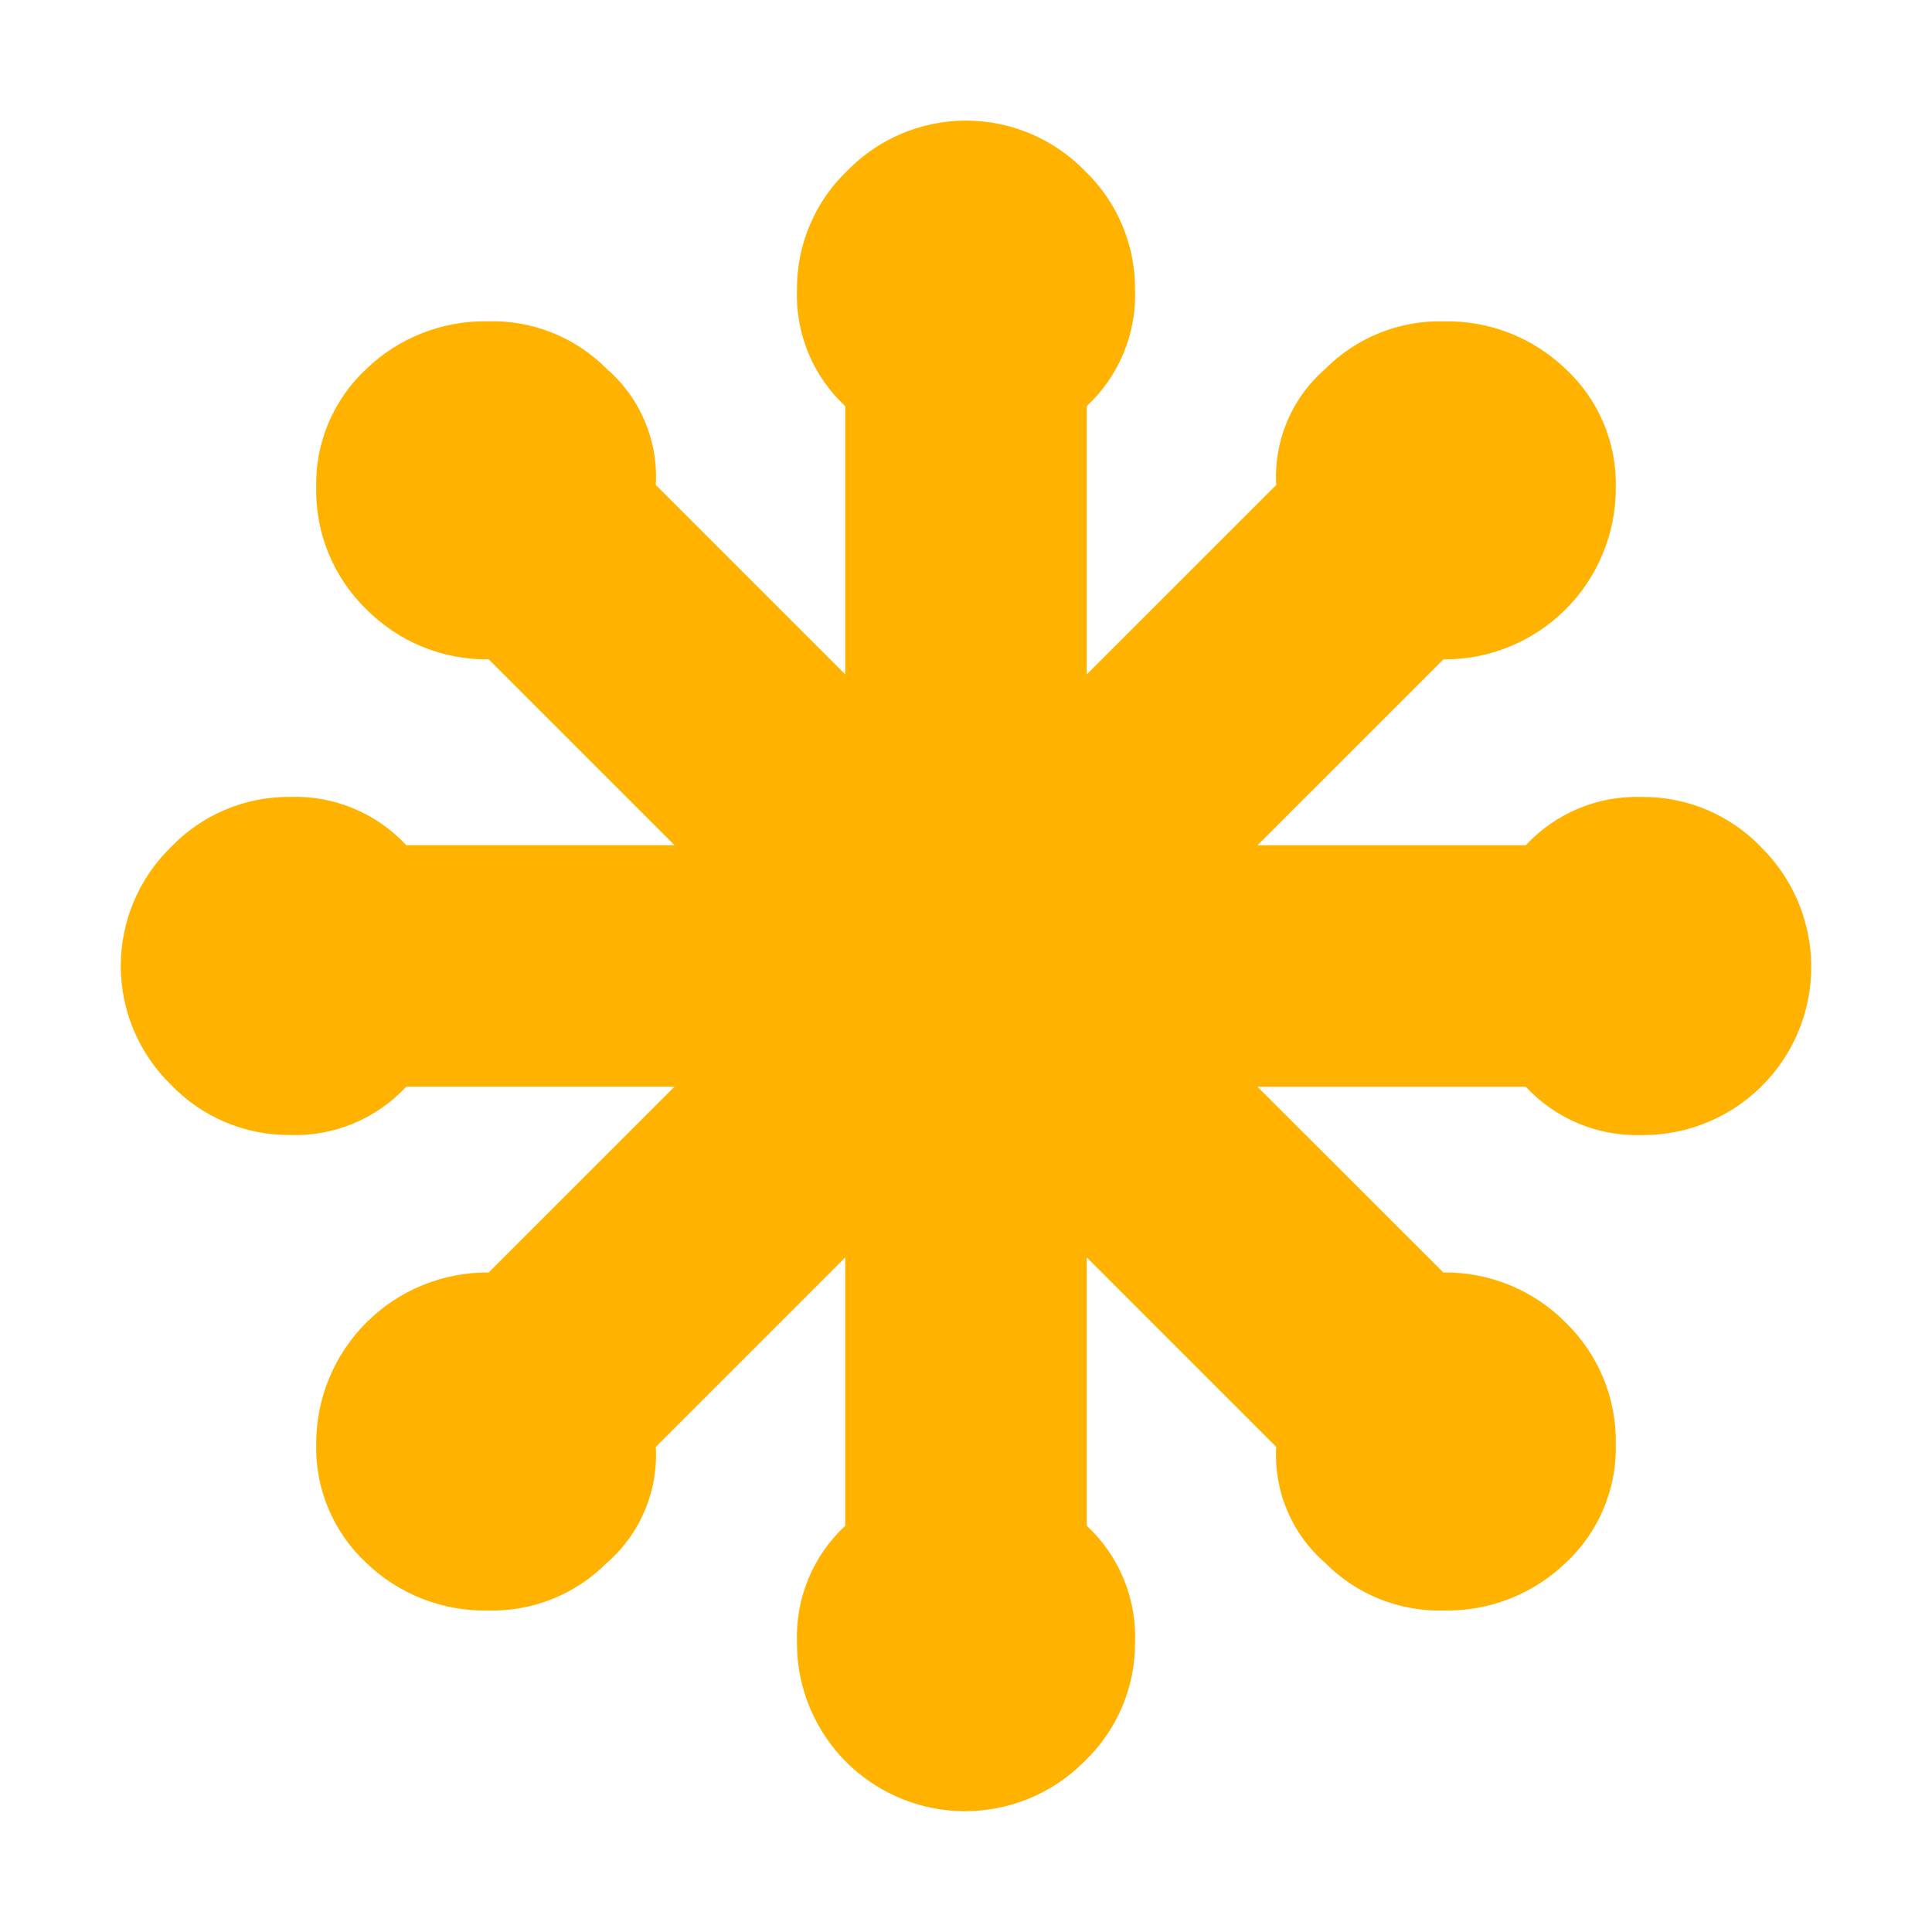
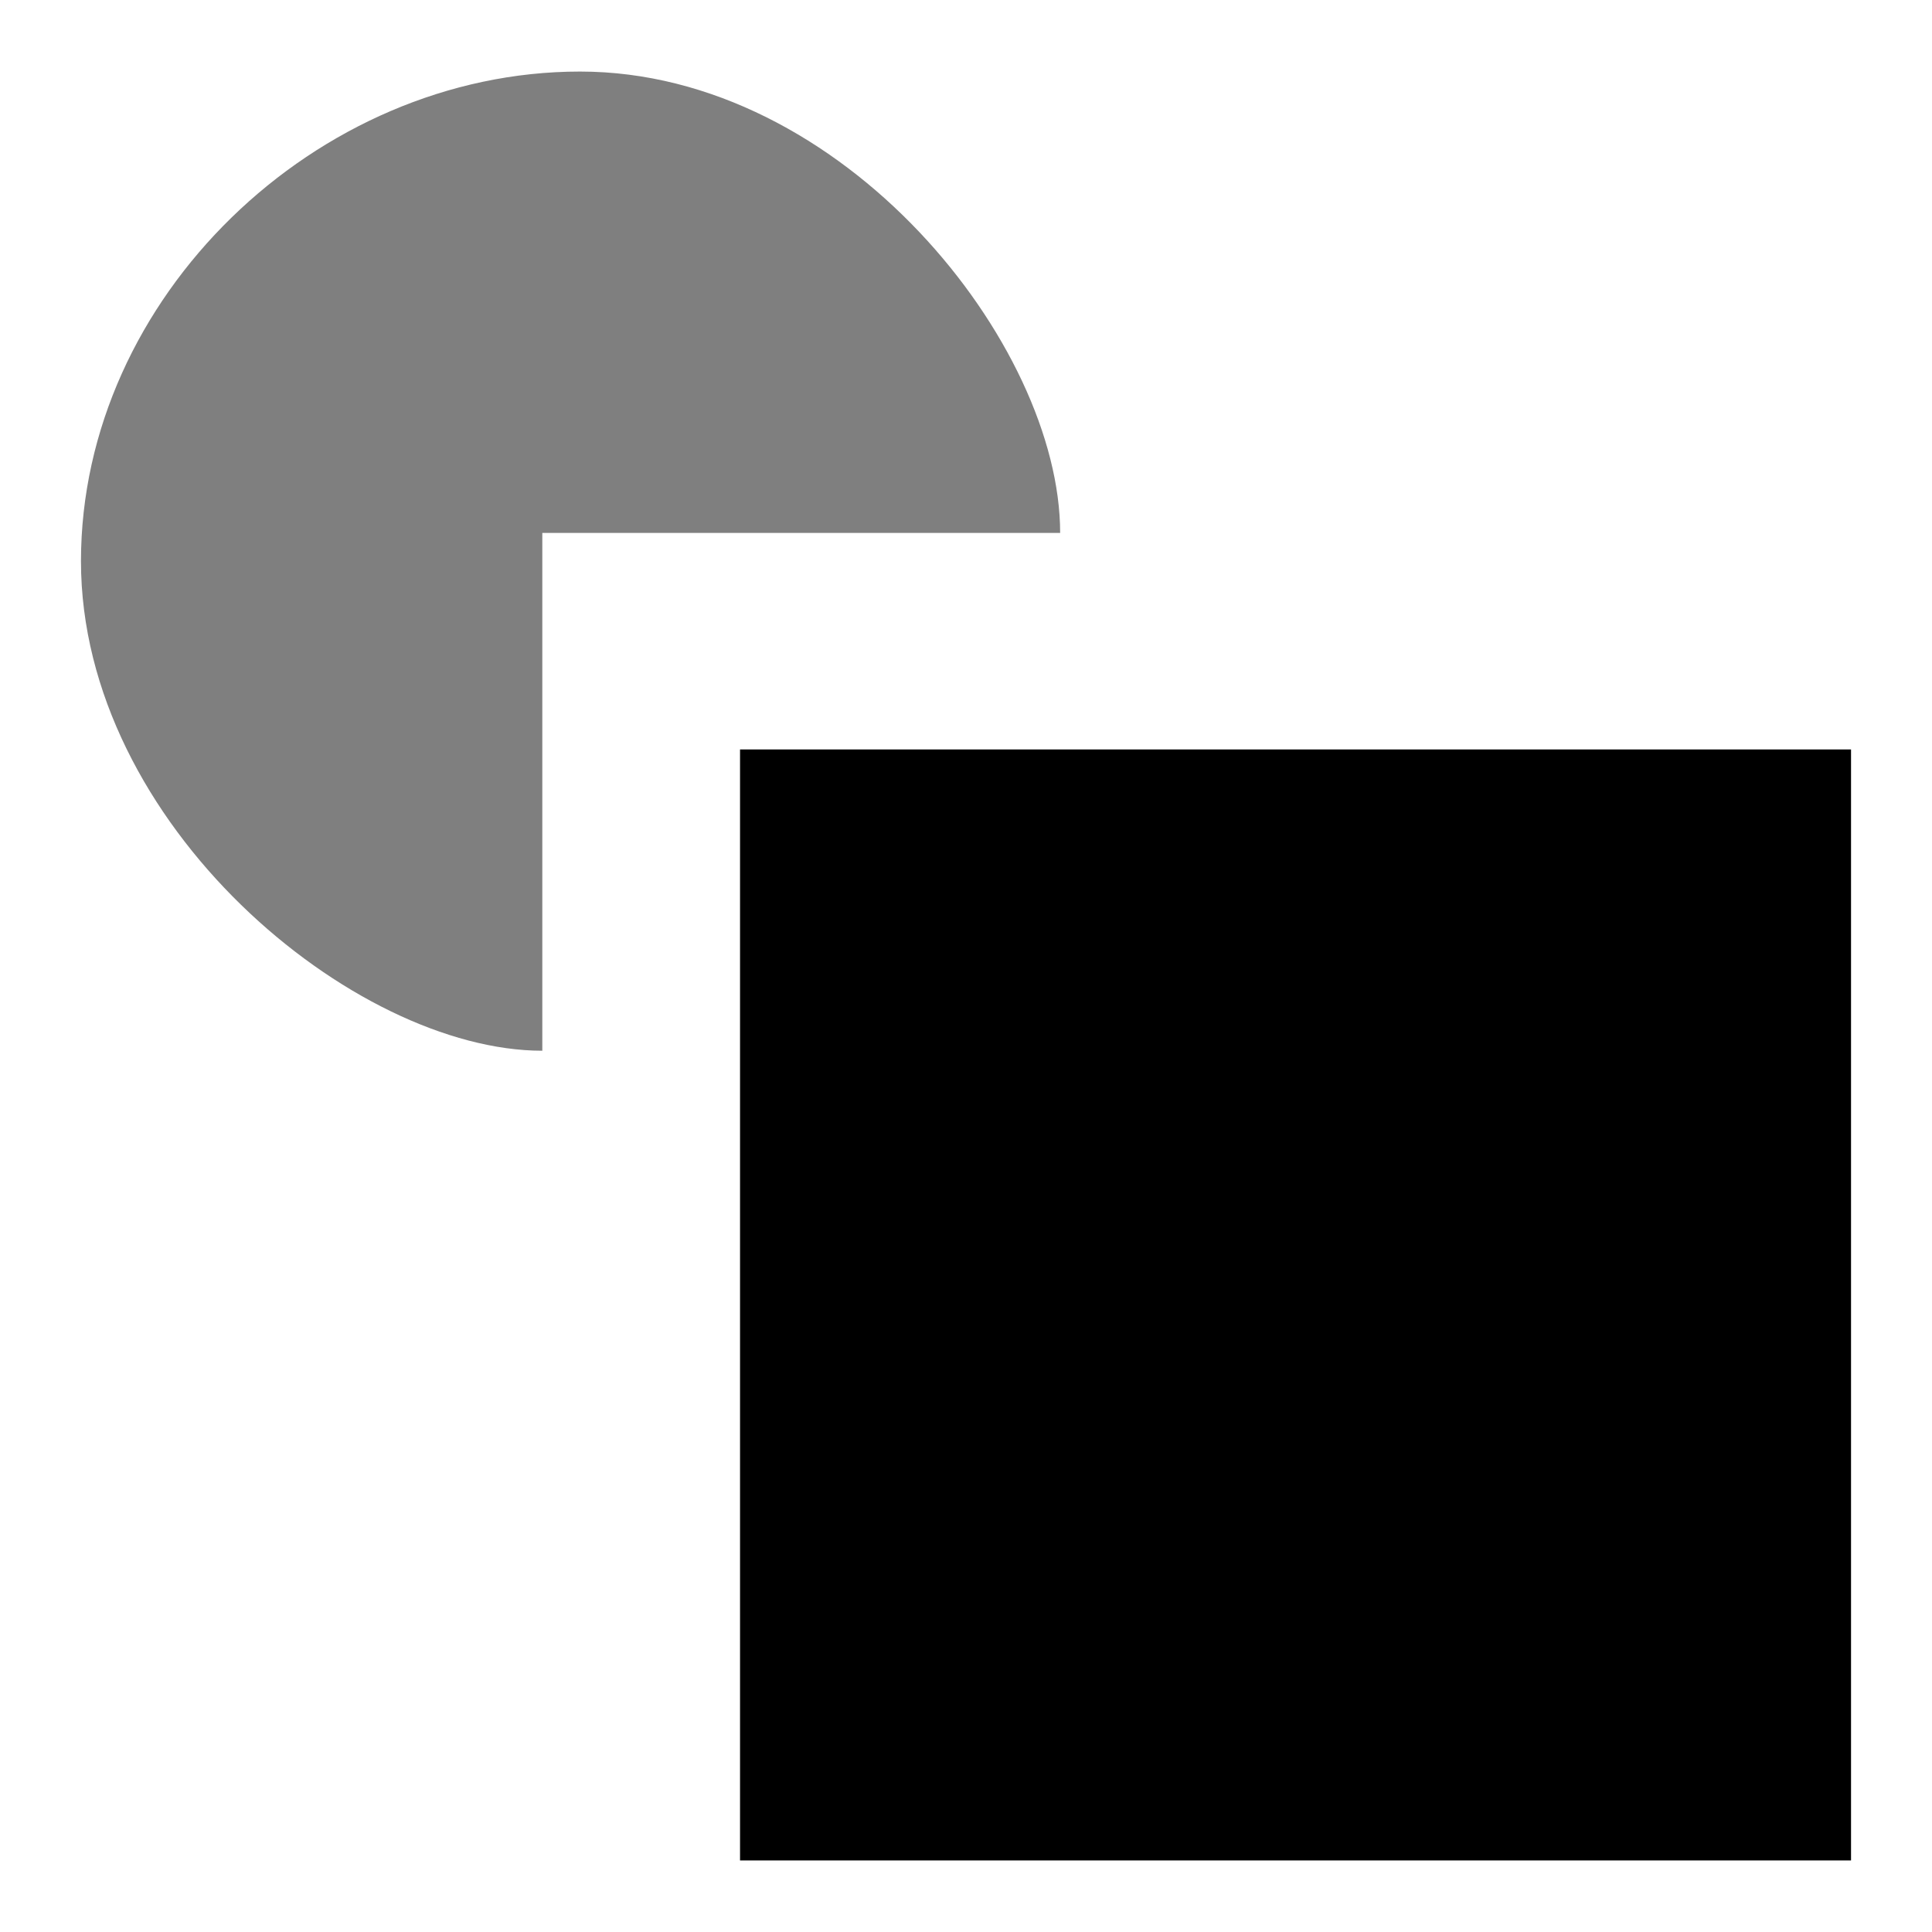
- <svg xmlns="http://www.w3.org/2000/svg" viewBox="0 0 32 32">
-   <path fill="#ffb300" d="M29.168 14.03a2.7 2.7 0 0 0-1.968-.83 2.51 2.51 0 0 0-1.929.8h-4.443l3.078-3.078a2.835 2.835 0 0 0 2.857-2.842 2.6 2.6 0 0 0-.831-1.969 2.82 2.82 0 0 0-2.014-.788 2.67 2.67 0 0 0-1.968.788 2.36 2.36 0 0 0-.812 1.922L18 11.17V6.726a2.51 2.51 0 0 0 .8-1.929 2.7 2.7 0 0 0-.832-1.968 2.745 2.745 0 0 0-3.936 0 2.7 2.7 0 0 0-.832 1.968 2.51 2.51 0 0 0 .8 1.93v4.443l-3.138-3.138a2.36 2.36 0 0 0-.812-1.922 2.66 2.66 0 0 0-1.968-.788 2.83 2.83 0 0 0-2.014.788 2.6 2.6 0 0 0-.831 1.969 2.74 2.74 0 0 0 .831 2.013 2.8 2.8 0 0 0 2.026.829l3.078 3.078H6.729a2.51 2.51 0 0 0-1.929-.8 2.7 2.7 0 0 0-1.968.831 2.745 2.745 0 0 0 0 3.937 2.7 2.7 0 0 0 1.968.832 2.51 2.51 0 0 0 1.929-.8h4.443l-3.078 3.077a2.835 2.835 0 0 0-2.857 2.842 2.6 2.6 0 0 0 .831 1.969 2.82 2.82 0 0 0 2.014.788 2.67 2.67 0 0 0 1.968-.788 2.36 2.36 0 0 0 .812-1.922L14 20.827v4.444a2.51 2.51 0 0 0-.8 1.929 2.784 2.784 0 0 0 4.768 1.968A2.7 2.7 0 0 0 18.8 27.2a2.51 2.51 0 0 0-.8-1.929v-4.444l3.138 3.138a2.36 2.36 0 0 0 .812 1.922 2.66 2.66 0 0 0 1.968.788 2.83 2.83 0 0 0 2.014-.788 2.6 2.6 0 0 0 .831-1.969 2.74 2.74 0 0 0-.831-2.013 2.8 2.8 0 0 0-2.026-.829L20.828 18h4.443a2.51 2.51 0 0 0 1.93.8 2.784 2.784 0 0 0 1.967-4.769Z" />
+ <svg xmlns="http://www.w3.org/2000/svg" viewBox="5.74 5.74 20.52 20.52">
+   <path opacity=".5" d="M11.5 11.4H17c0-2-2.3-4.9-5.1-4.9s-5.3 2.4-5.3 5.2 2.9 5.2 4.9 5.2v-5.5z" />
+   <path d="M13.6 13.7h11.8v11.8H13.6z" />
</svg>
